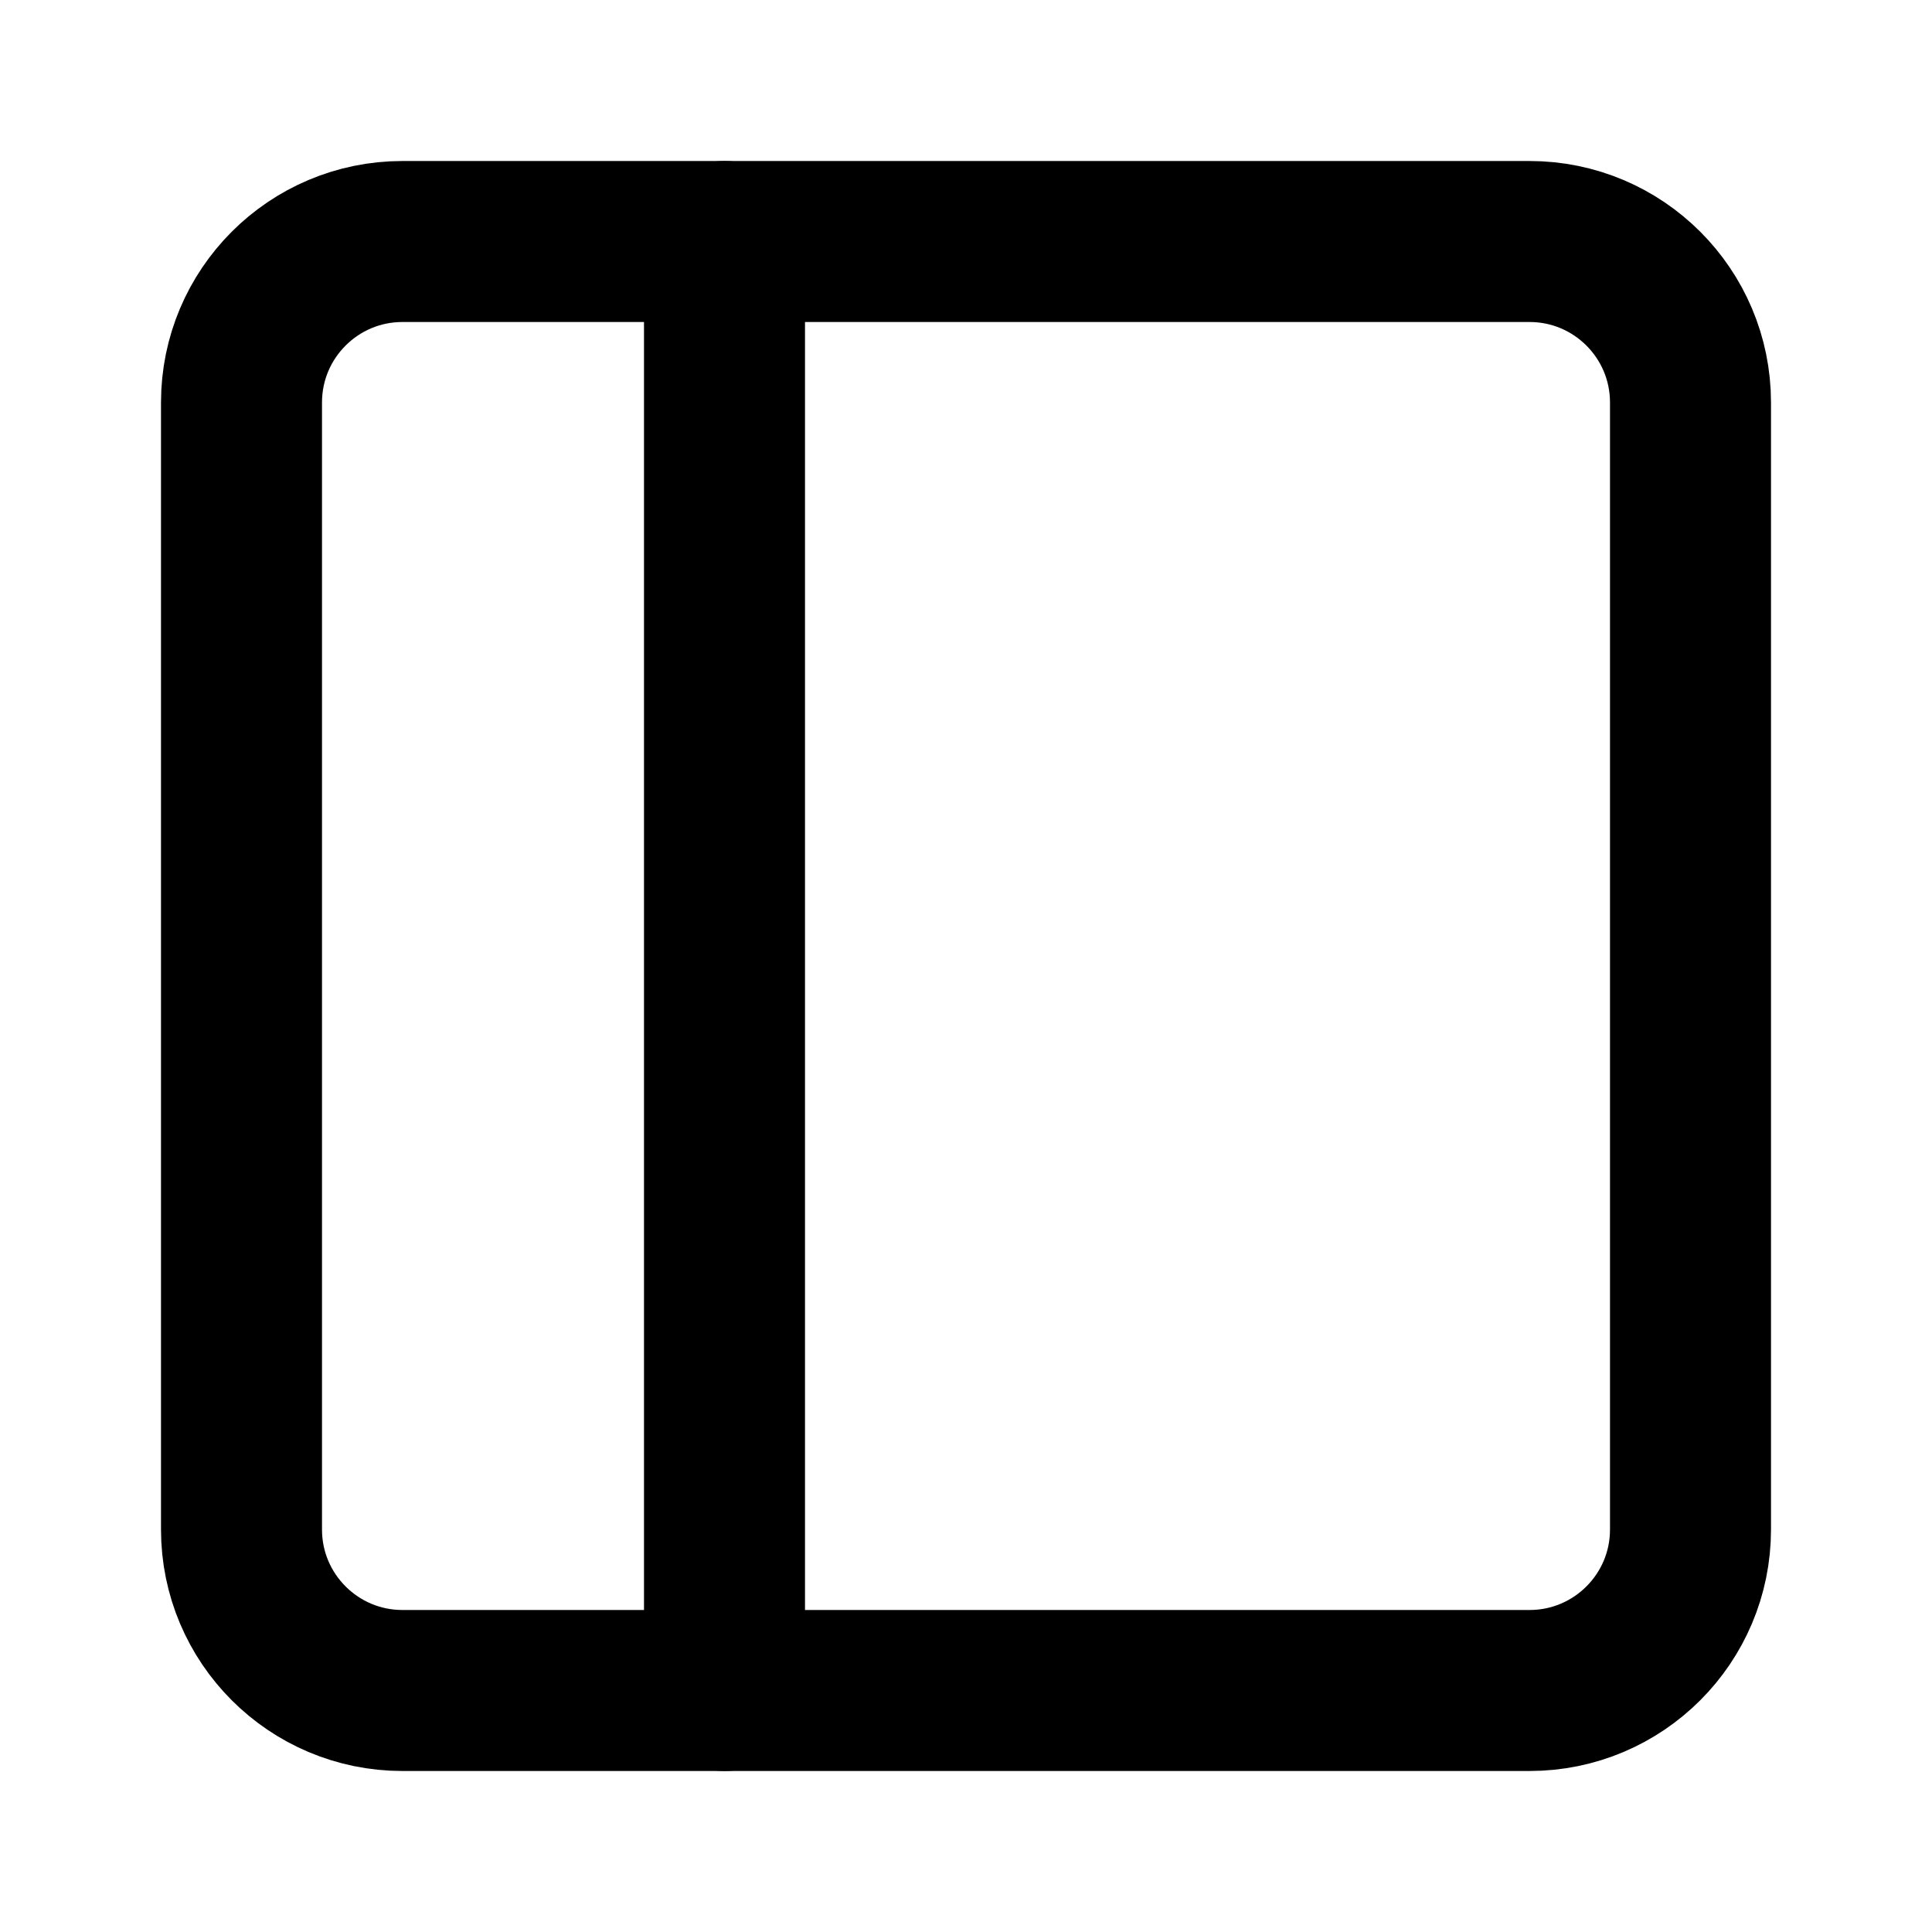
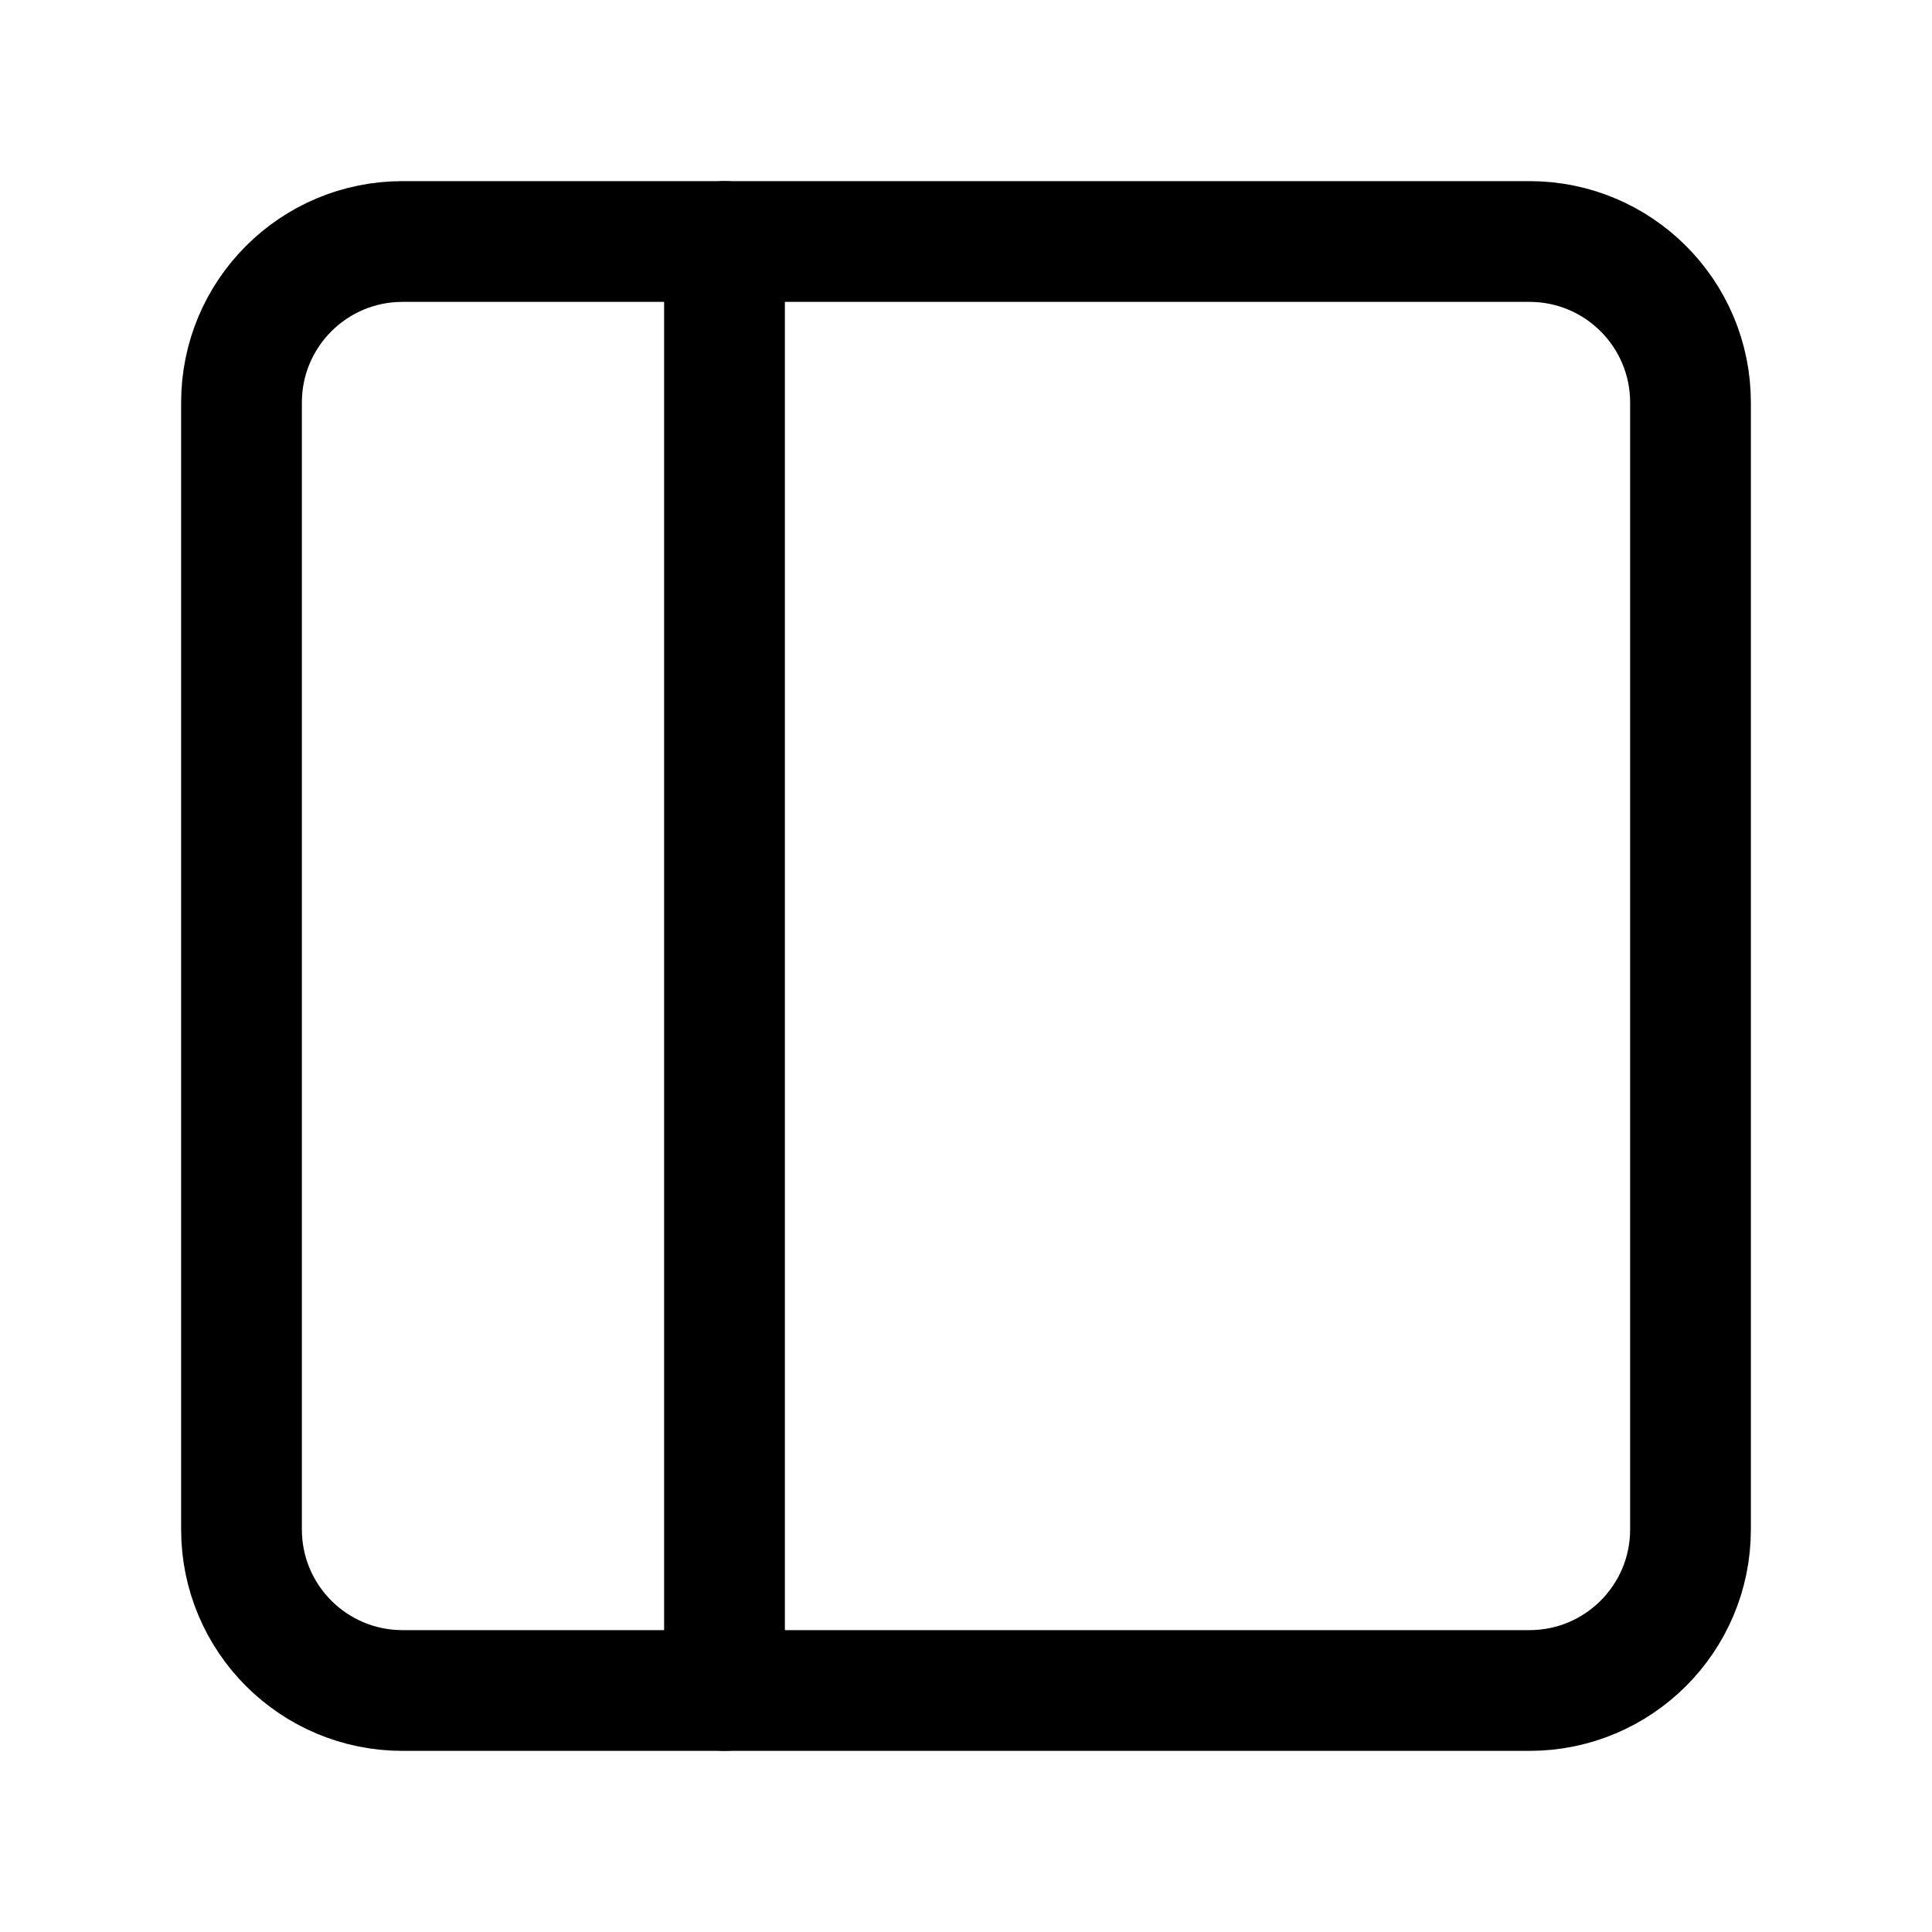
- <svg xmlns="http://www.w3.org/2000/svg" class="lucide lucide-panel-left" width="24" height="24" viewBox="0 0 24 24" fill="none" stroke="currentColor" stroke-width="2" stroke-linecap="round" stroke-linejoin="round">
+ <svg xmlns="http://www.w3.org/2000/svg" class="lucide lucide-panel-left" width="24" height="24" viewBox="0 0 24 24" fill="none" stroke="currentColor" stroke-width="1.5" stroke-linecap="round" stroke-linejoin="round">
  <rect width="18" height="18" x="3" y="3" rx="2" />
  <path d="M9 3v18" />
</svg>
